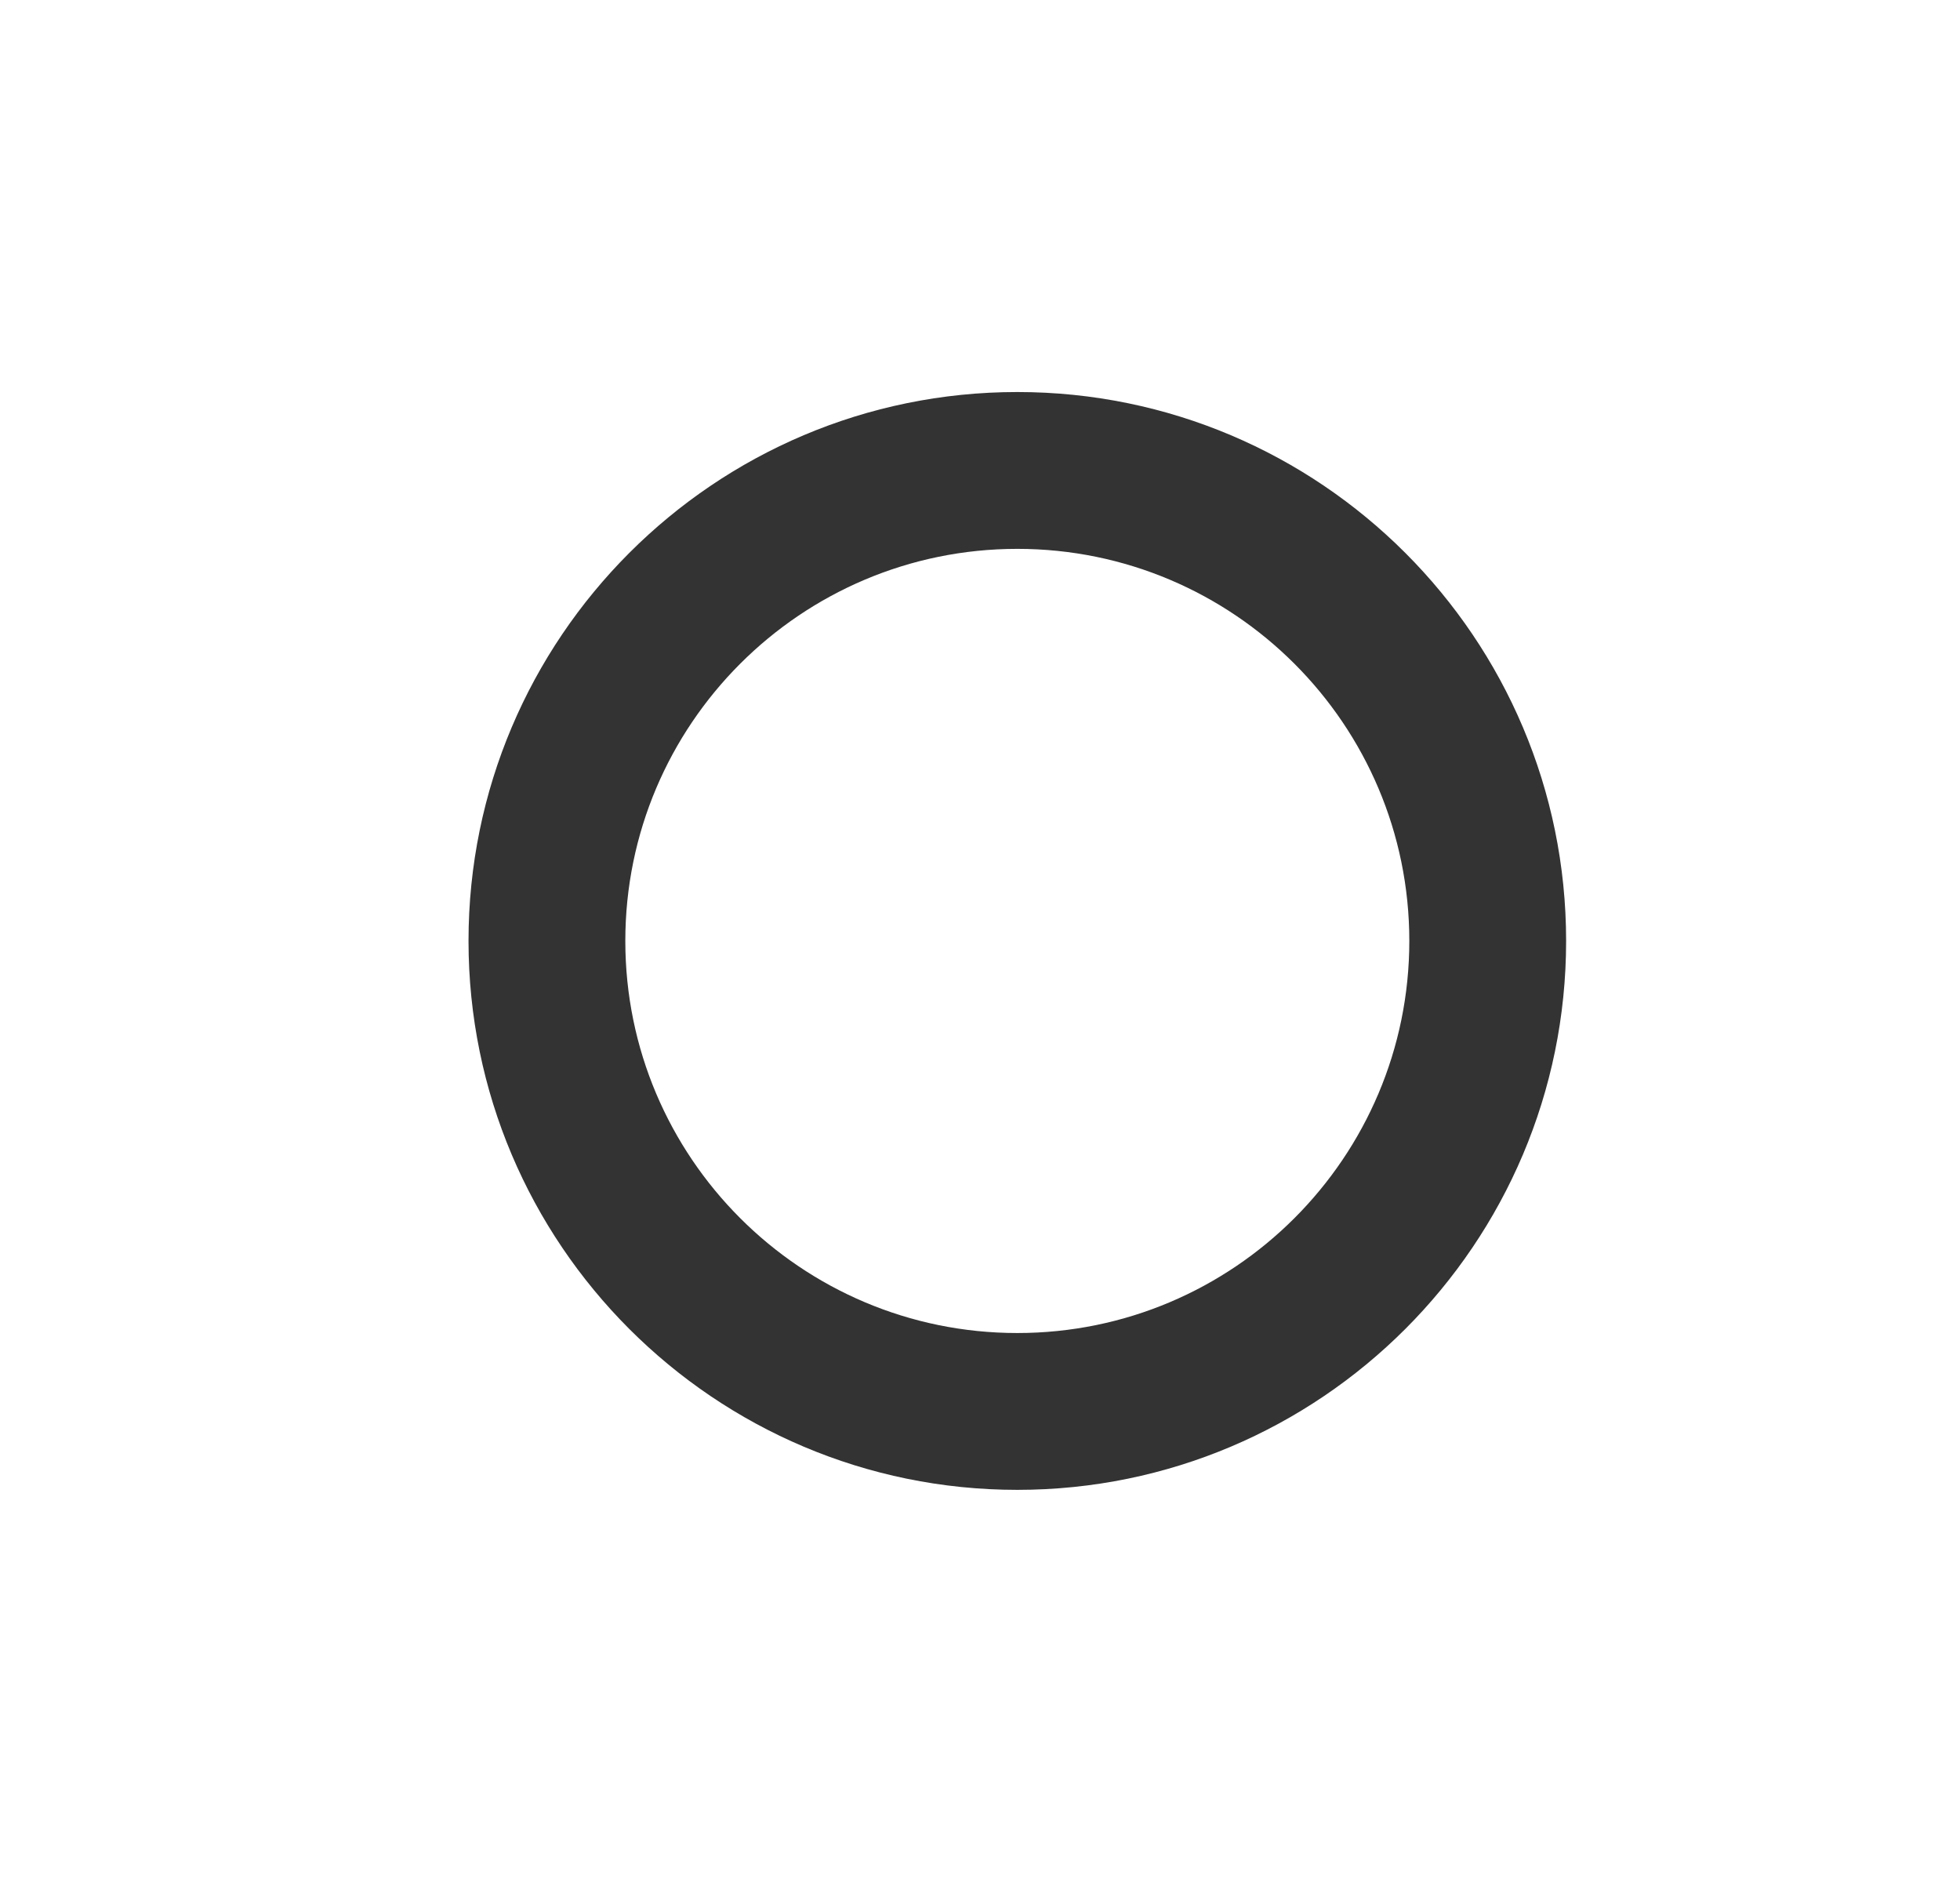
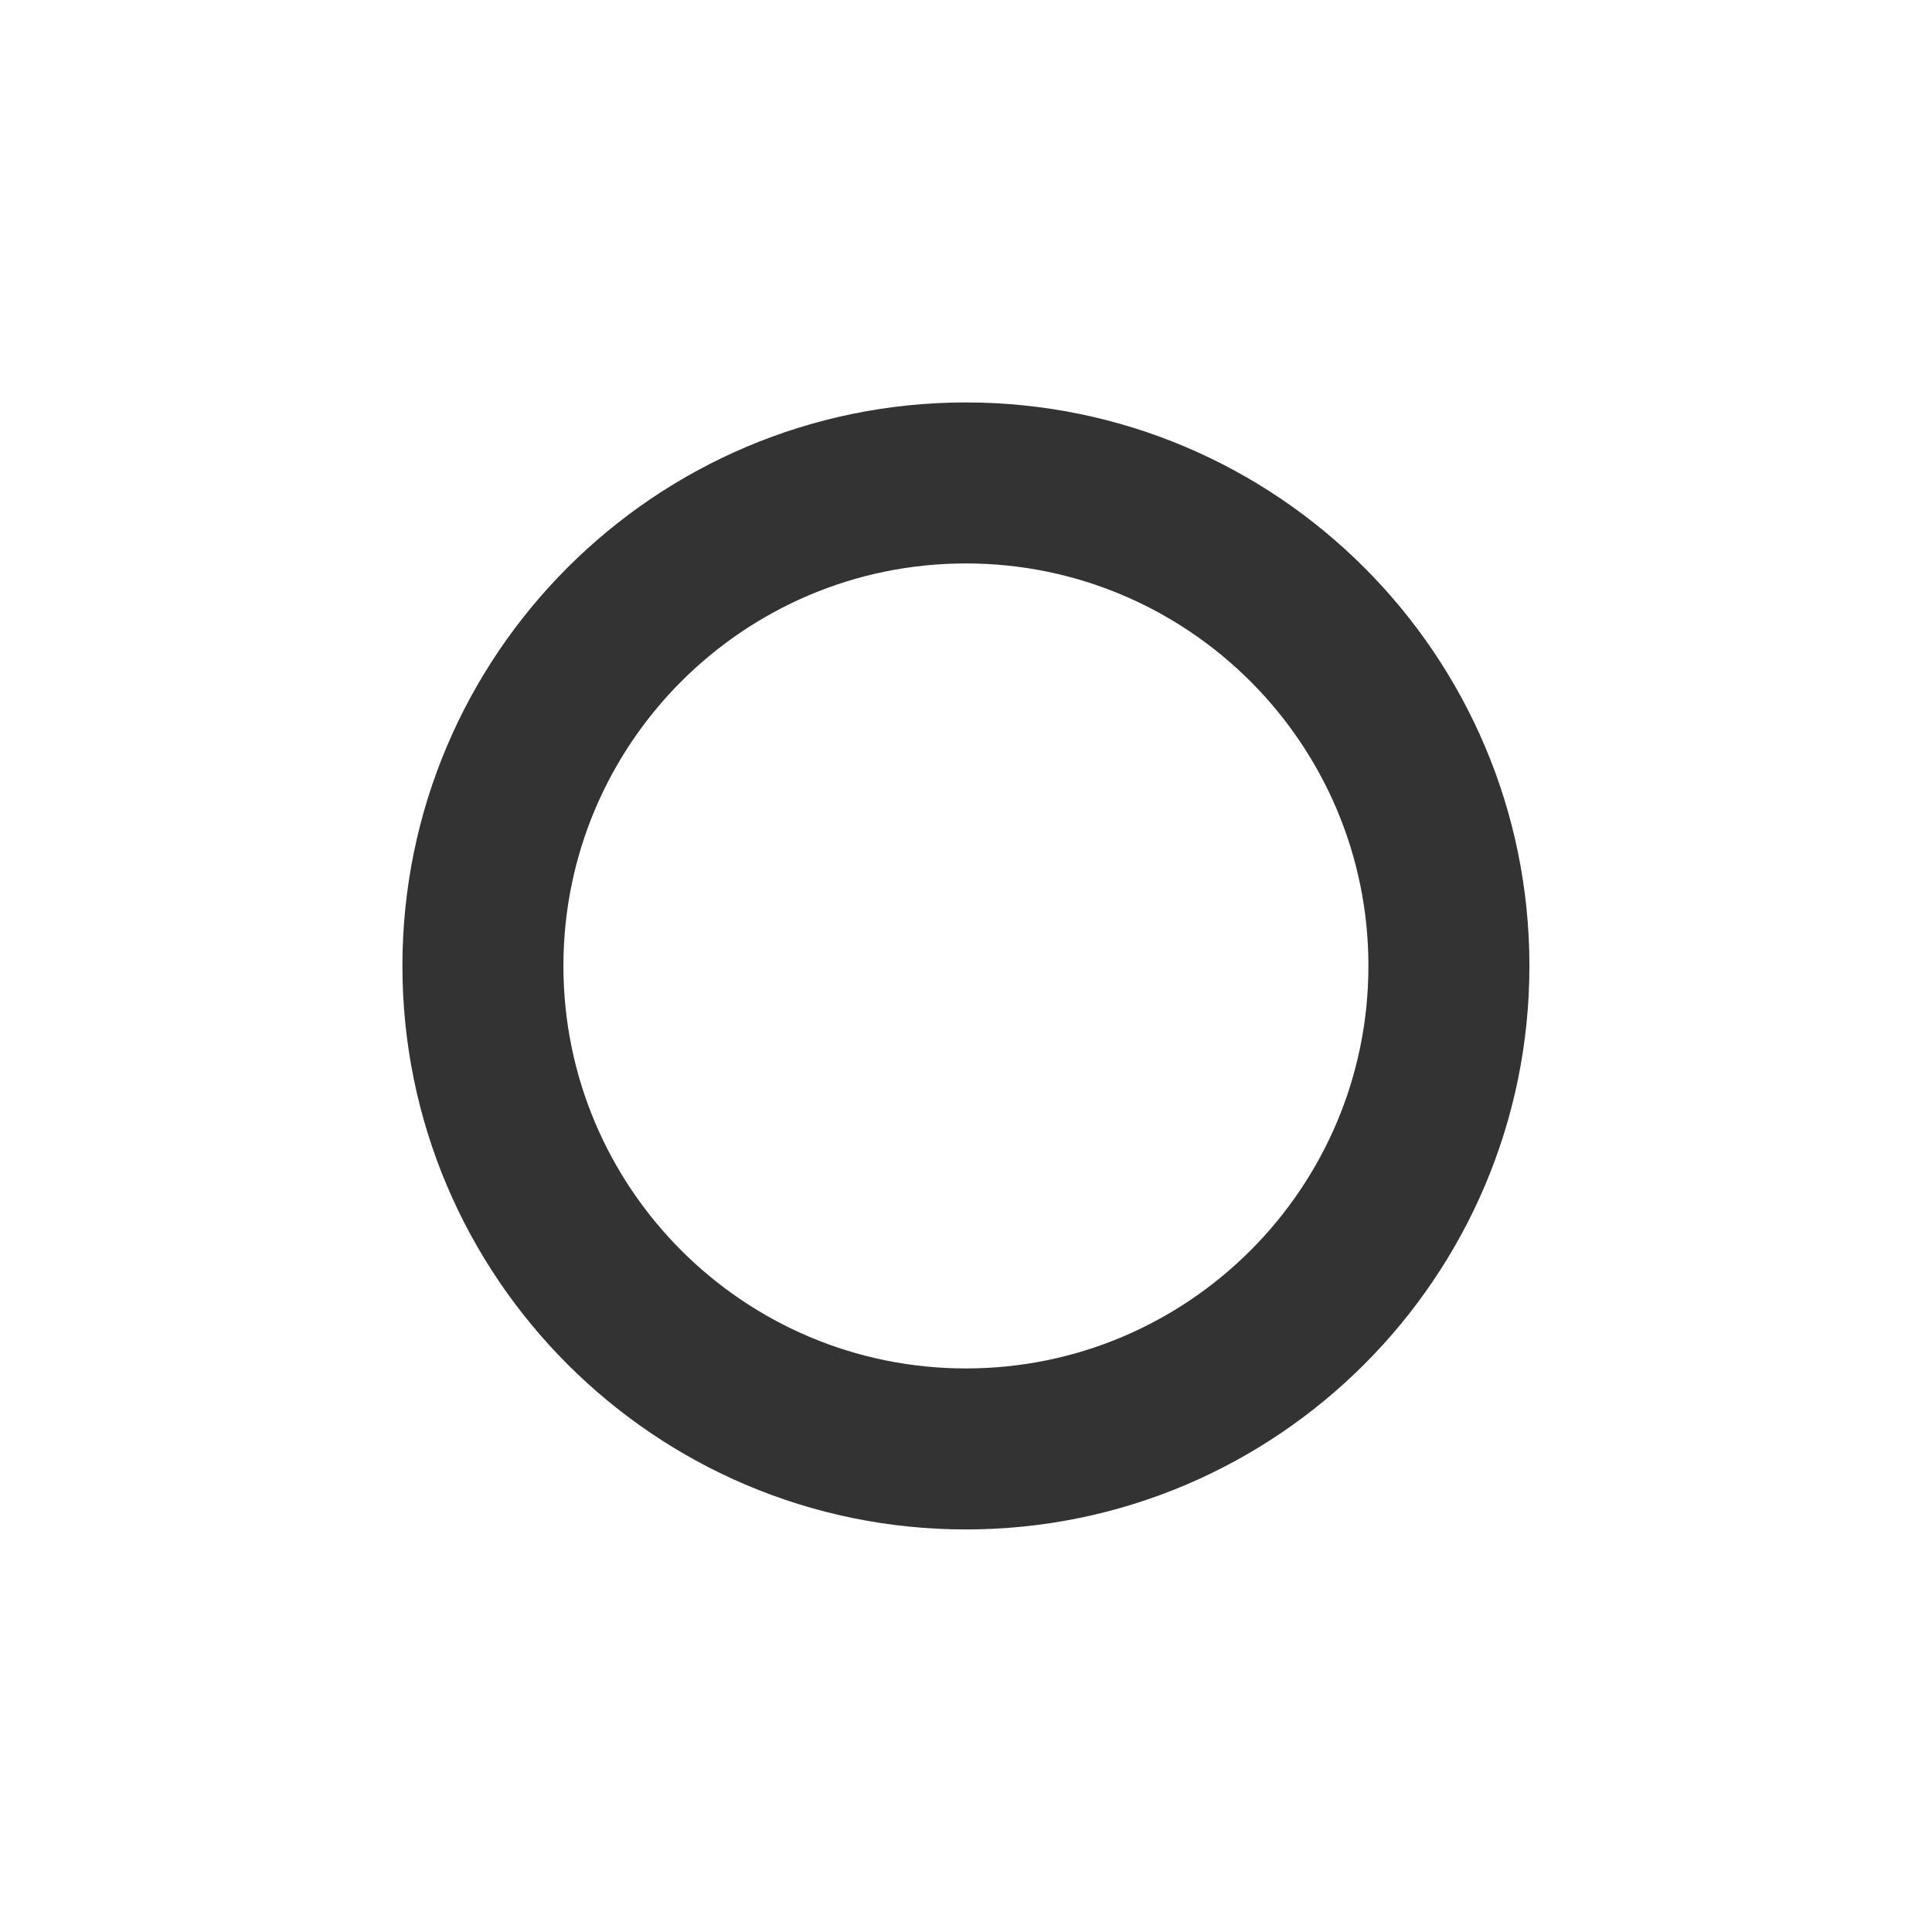
- <svg xmlns="http://www.w3.org/2000/svg" width="25px" height="24px" version="1.1" xml:space="preserve" style="fill-rule:evenodd;clip-rule:evenodd;stroke-linejoin:round;stroke-miterlimit:1.414;">
-   <g transform="matrix(1,0,0,1,-626,-176)">
-     <g id="basic.regular.smallCircle" transform="matrix(0.800768,0,0,0.984948,626.977,176)">
+ <svg xmlns="http://www.w3.org/2000/svg" width="24px" height="24px" version="1.1" xml:space="preserve" style="fill-rule:evenodd;clip-rule:evenodd;stroke-linejoin:round;stroke-miterlimit:1.414;">
+   <g transform="matrix(1,0,0,1,-627,-176)">
+     <g id="basic.regular.smallCircle" transform="matrix(0.800768,0,0,0.984948,627,176)">
      <rect x="0" y="0" width="29.971" height="24.367" style="fill:none;" />
      <g transform="matrix(1.2488,0,0,1.01528,-1185.12,-178.69)">
        <path d="M961.006,181C964.869,181 968.006,184.137 968.006,188C968.006,191.863 964.869,195 961.006,195C957.142,195 954.006,191.863 954.006,188C954.006,184.137 957.142,181 961.006,181ZM961.006,183C963.765,183 966.006,185.24 966.006,188C966.006,190.76 963.765,193 961.006,193C958.246,193 956.006,190.76 956.006,188C956.006,185.24 958.246,183 961.006,183Z" style="fill:rgb(51,51,51);" />
      </g>
    </g>
  </g>
</svg>
